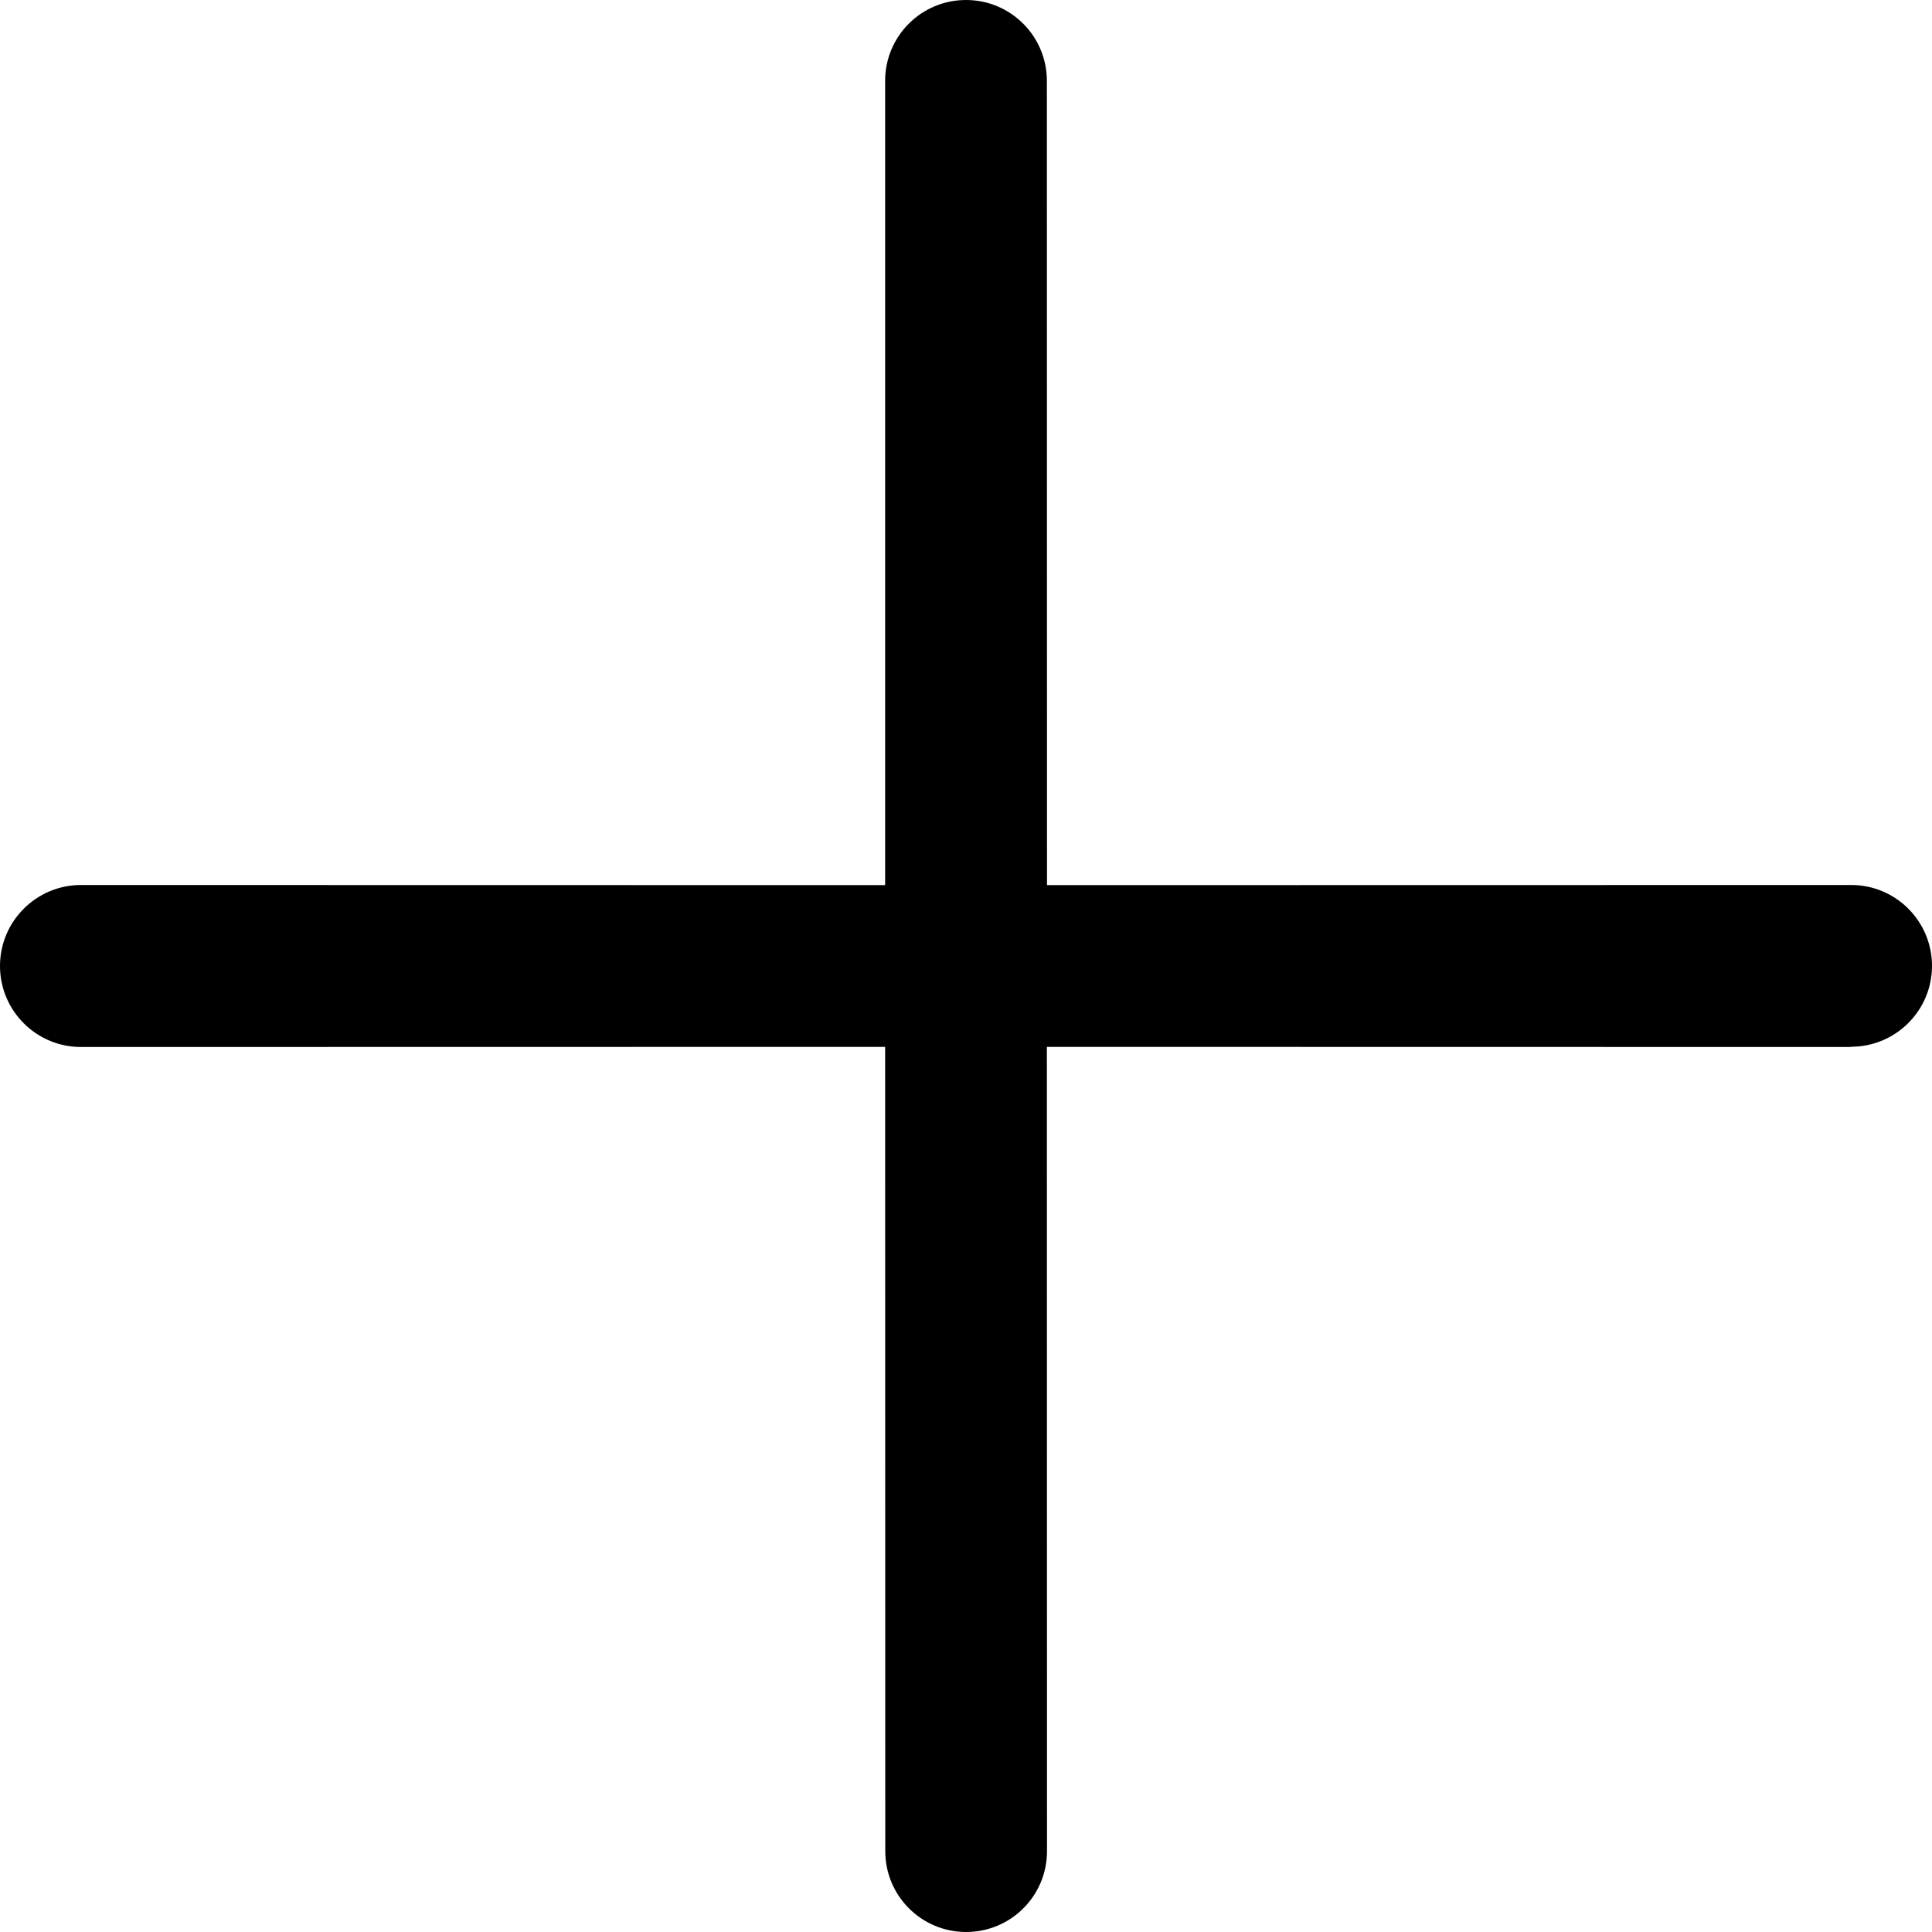
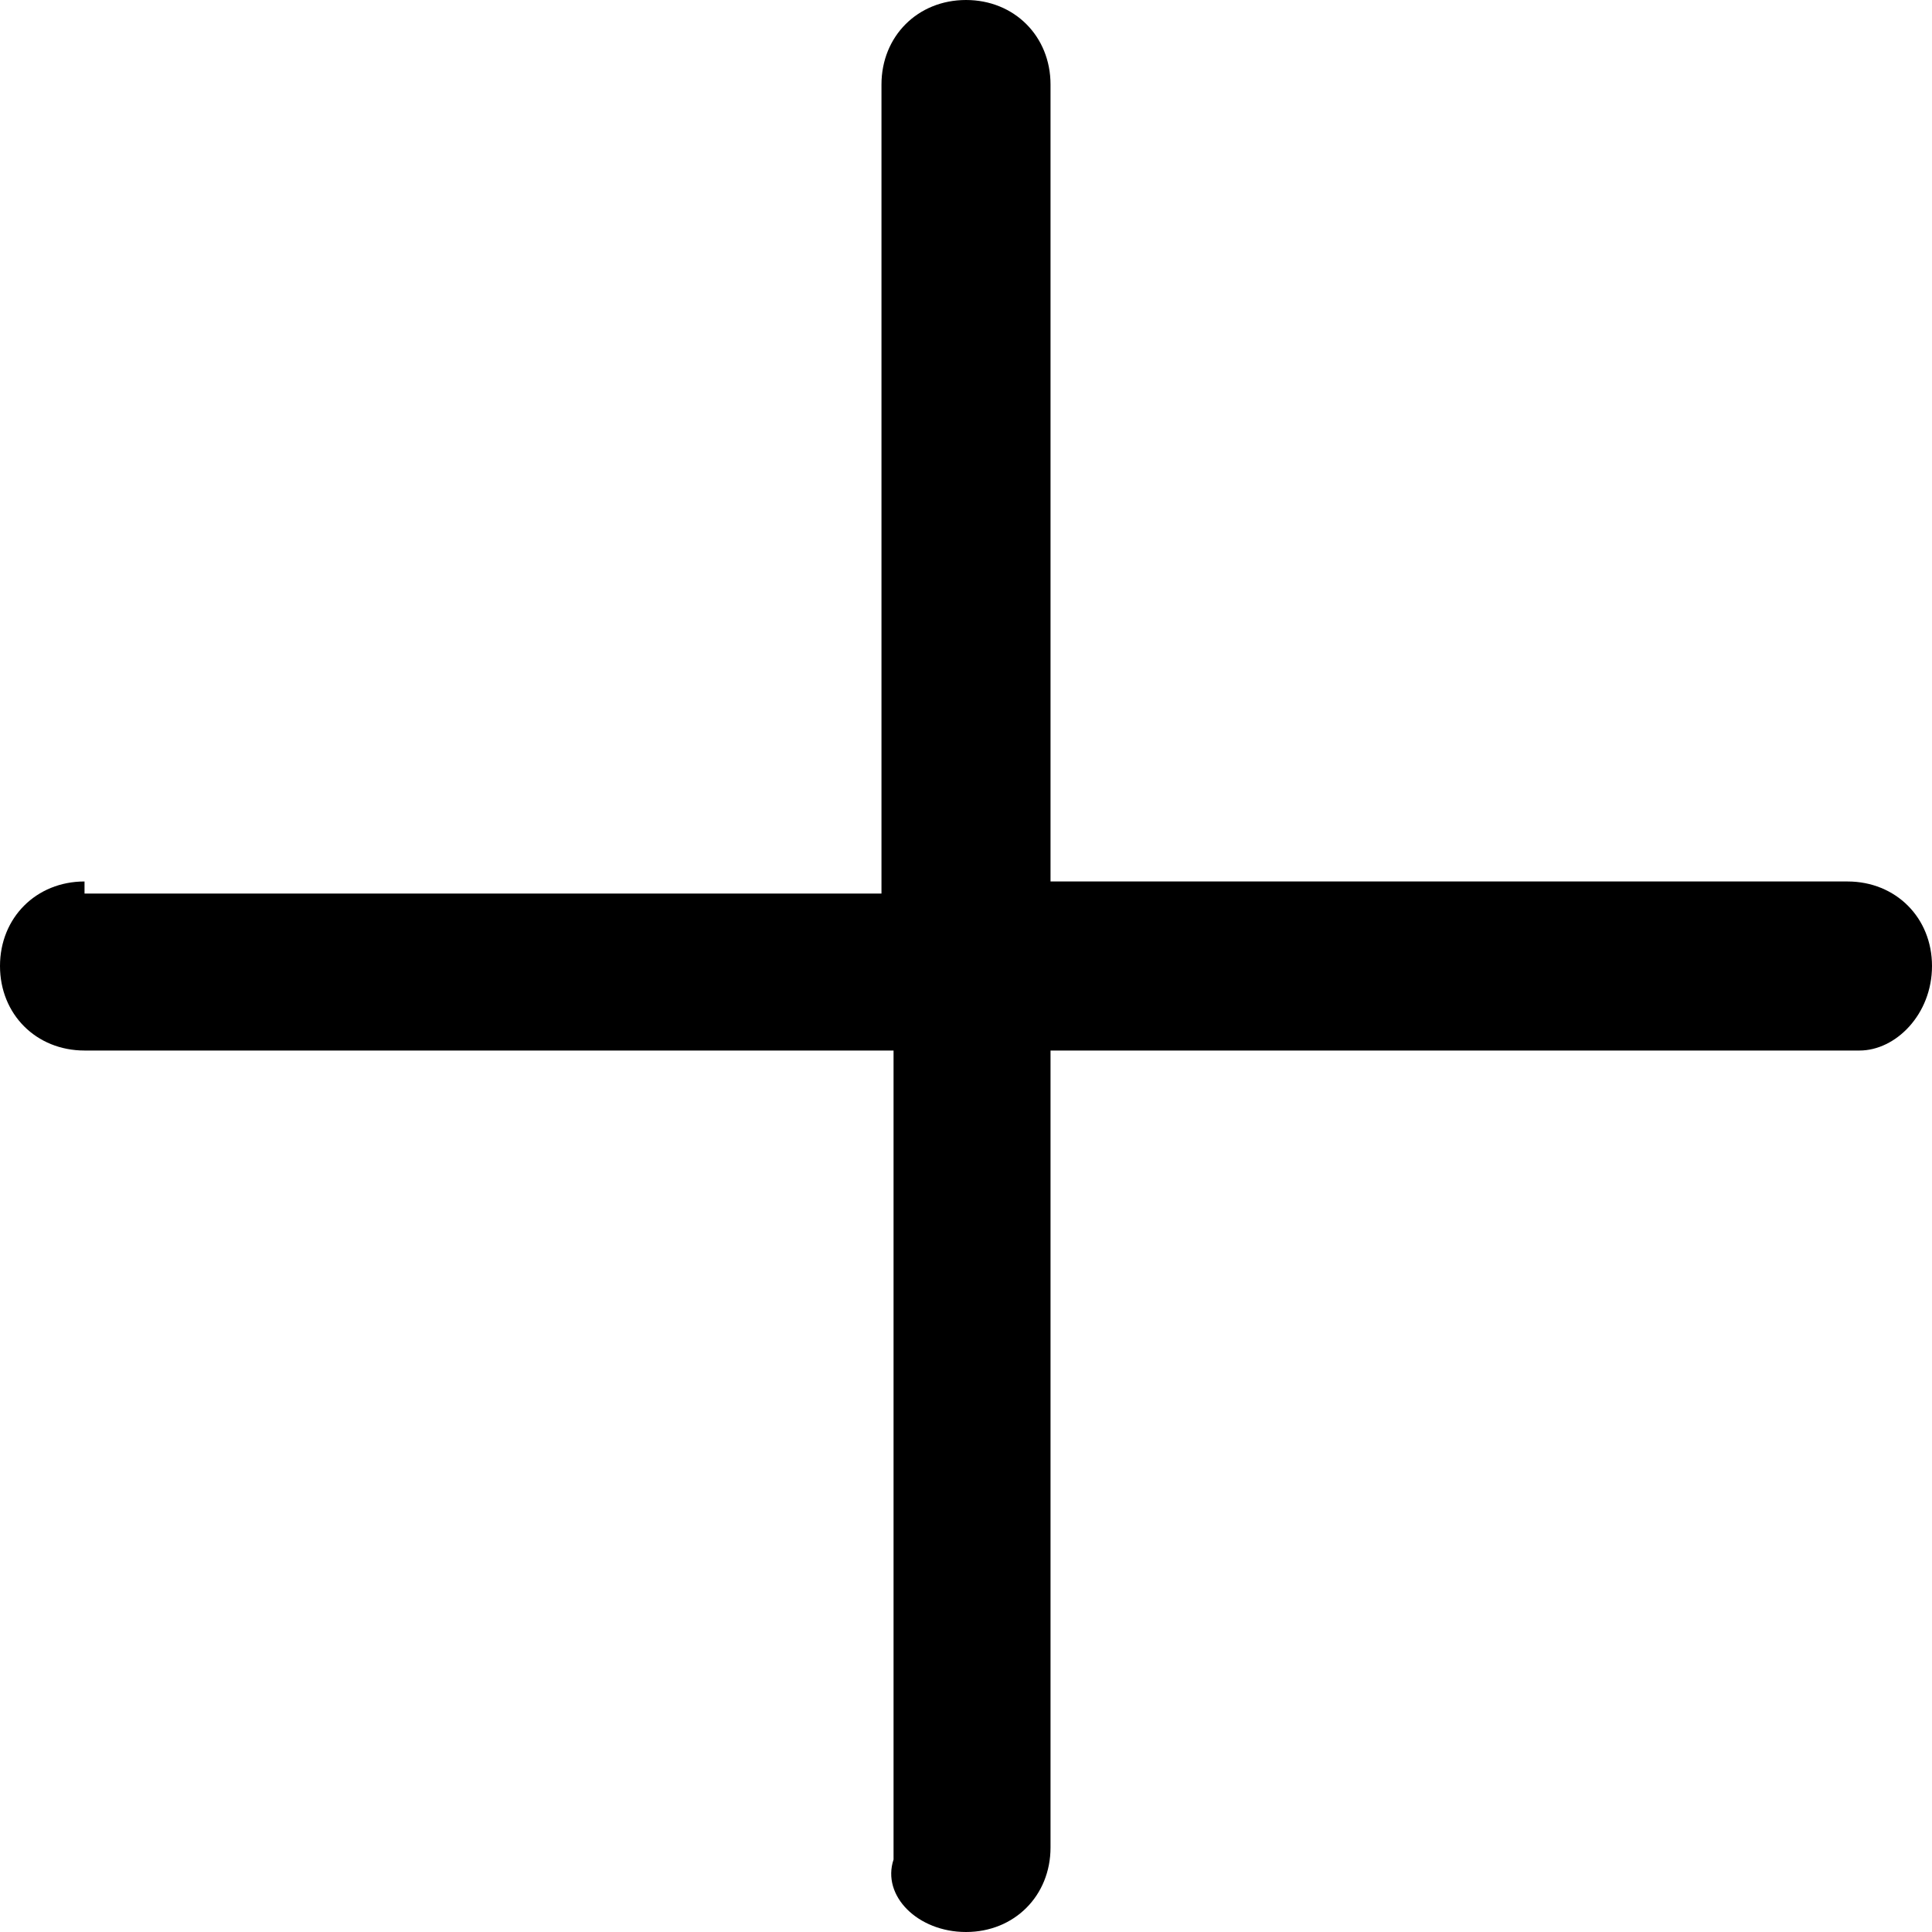
- <svg version="1.1" id="plus" x="0px" y="0px" viewBox="0 0 14 14">
-   <path id="Combined_Shape-2" d="M13.414,7.587L7.586,7.586l0.001,5.828  c0,0.324-0.262,0.586-0.586,0.586s-0.586-0.262-0.586-0.586c0,0,0,0,0,0L6.414,7.586  L0.587,7.587C0.263,7.587,0,7.324,0,7c0-0.324,0.263-0.587,0.587-0.587L6.414,6.414  L6.414,0.586c0-0.324,0.262-0.586,0.586-0.586c0.324,0,0.586,0.262,0.586,0.586  l0.001,5.828l5.828-0.001C13.738,6.413,14,6.676,14,6.999  s-0.262,0.586-0.586,0.586V7.587z" />
+ <svg version="1.1" id="Layer_1" x="0px" y="0px" viewBox="0 0 16 16">
+   <path class="st0" d="M0.7,7.3C0.3,7.3,0,7.6,0,8c0,0.4,0.3,0.7,0.7,0.7h6.7v6.7C7.3,15.7,7.6,16,8,16c0.4,0,0.7-0.3,0.7-0.7V8.7h6.7  C15.7,8.7,16,8.4,16,8c0-0.4-0.3-0.7-0.7-0.7H8.7V0.7C8.7,0.3,8.4,0,8,0C7.6,0,7.3,0.3,7.3,0.7v6.7H0.7z" />
</svg>
